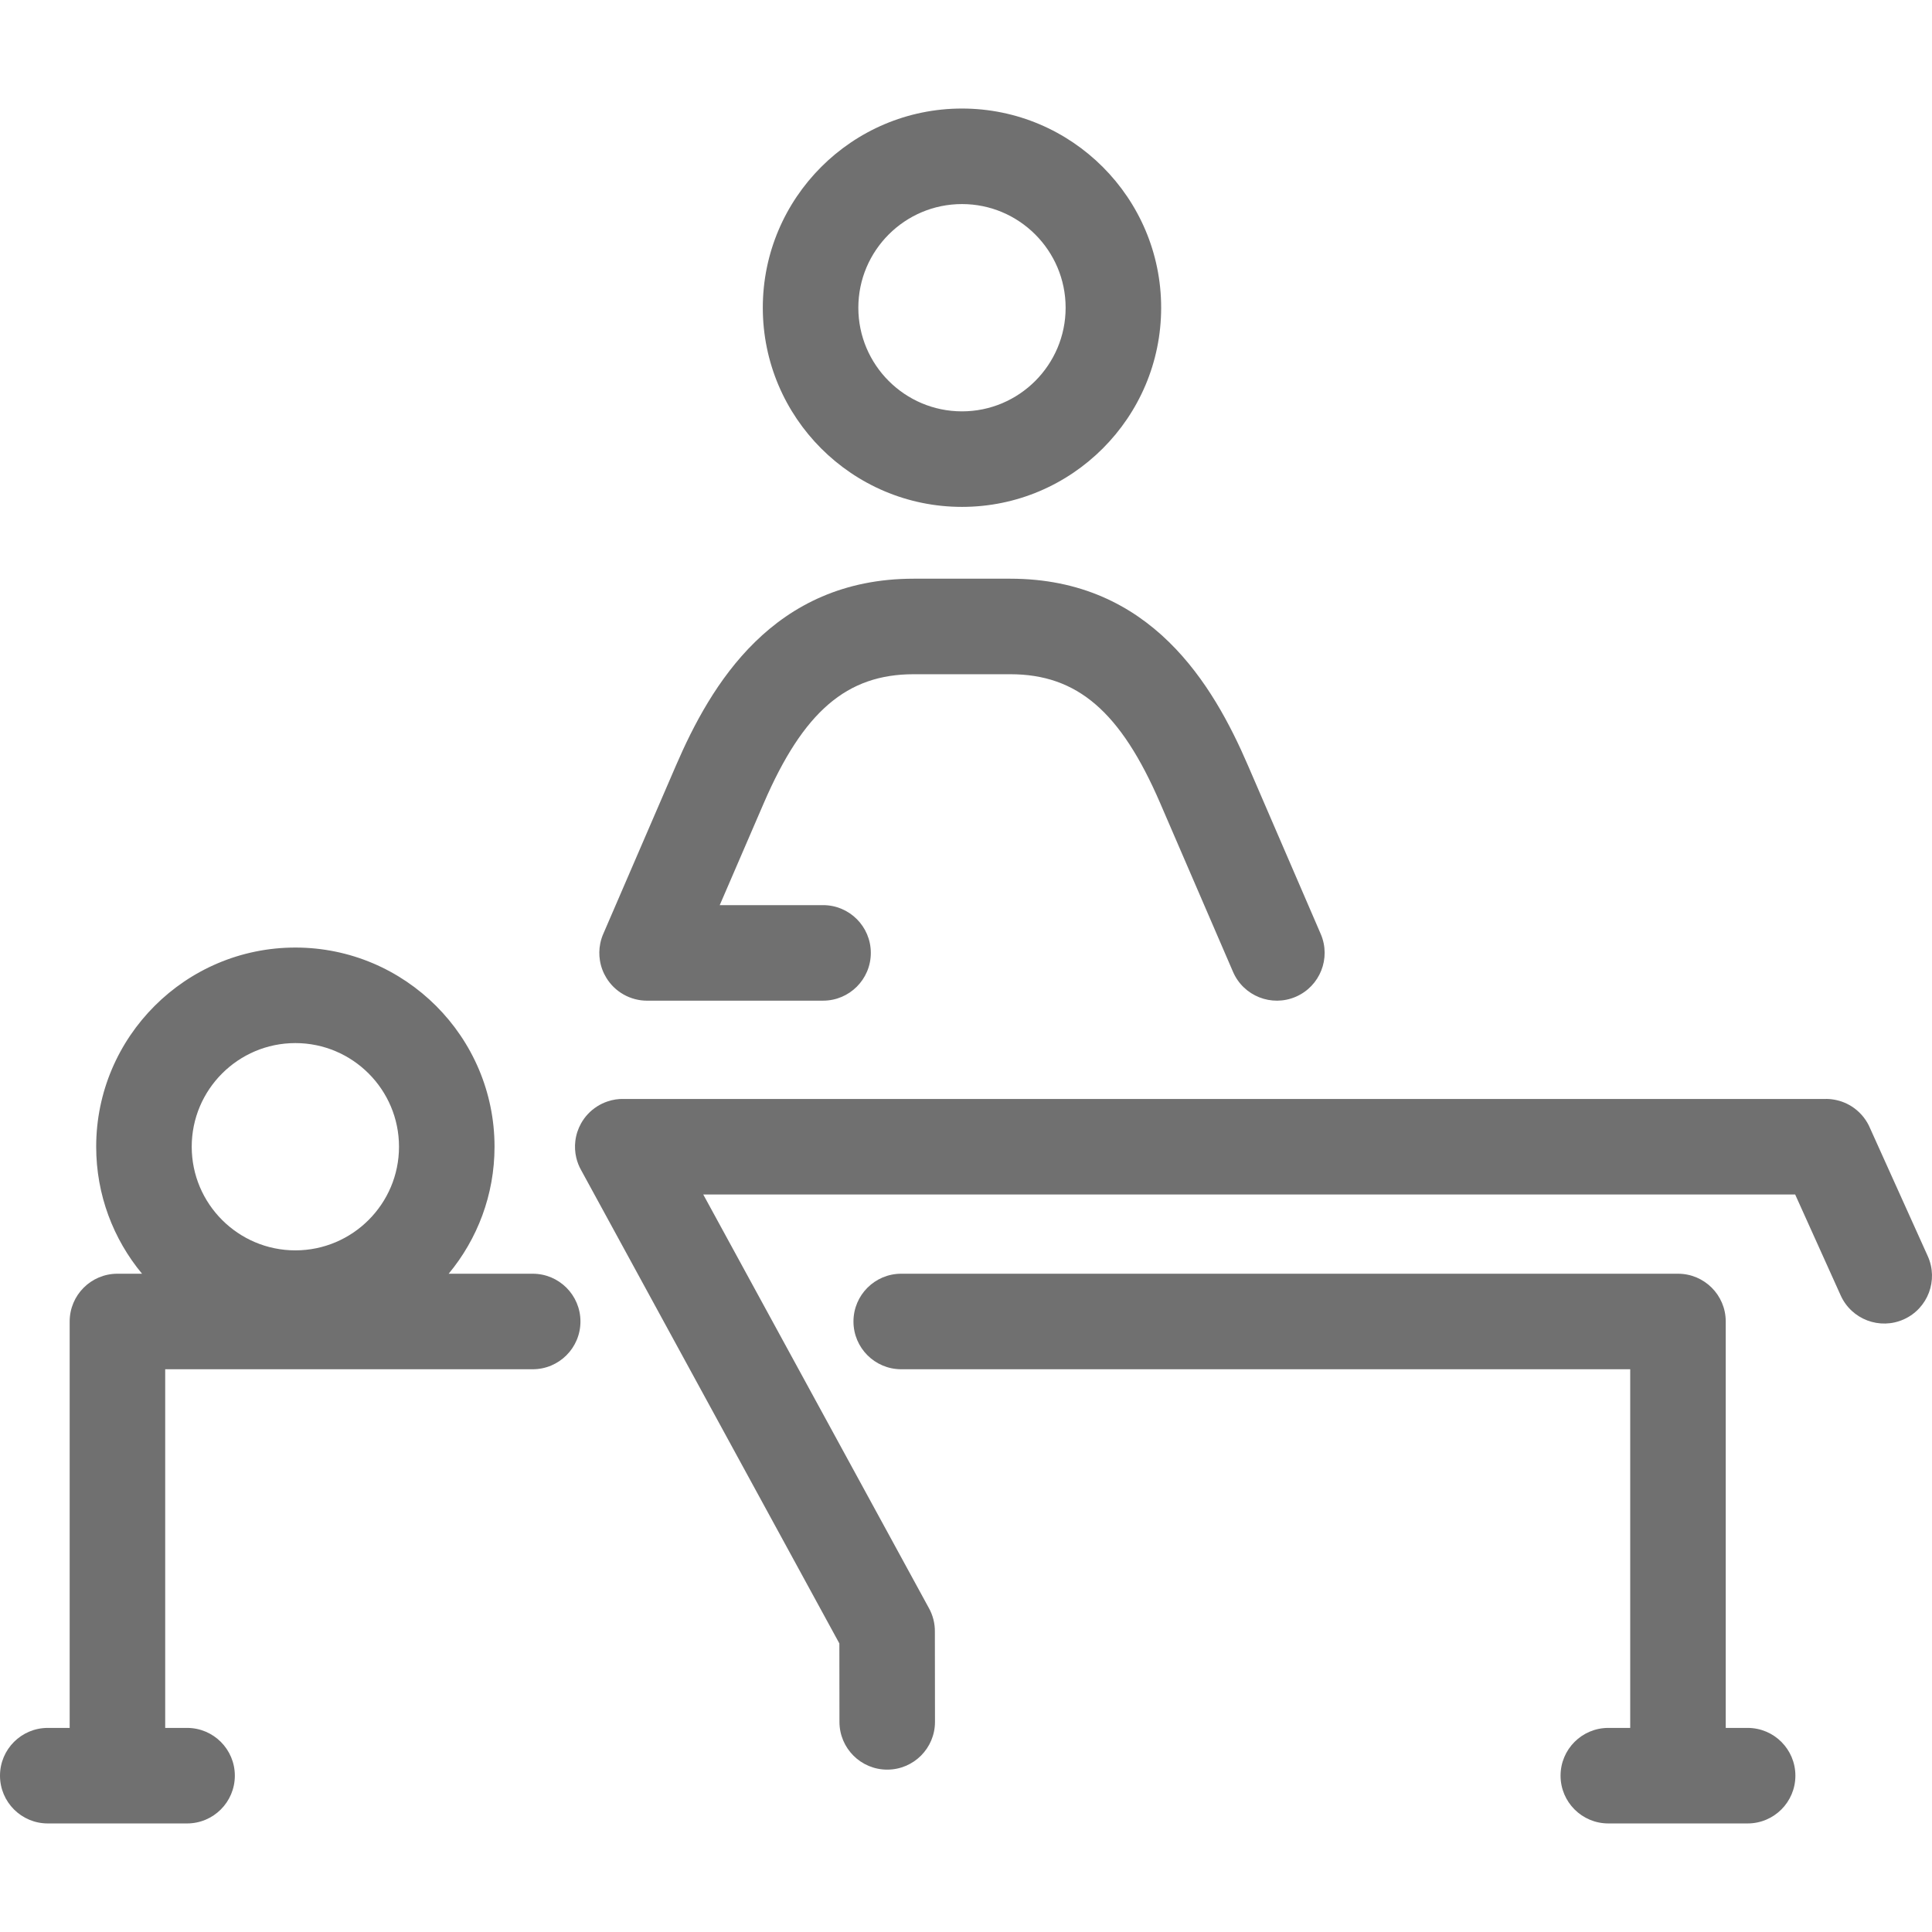
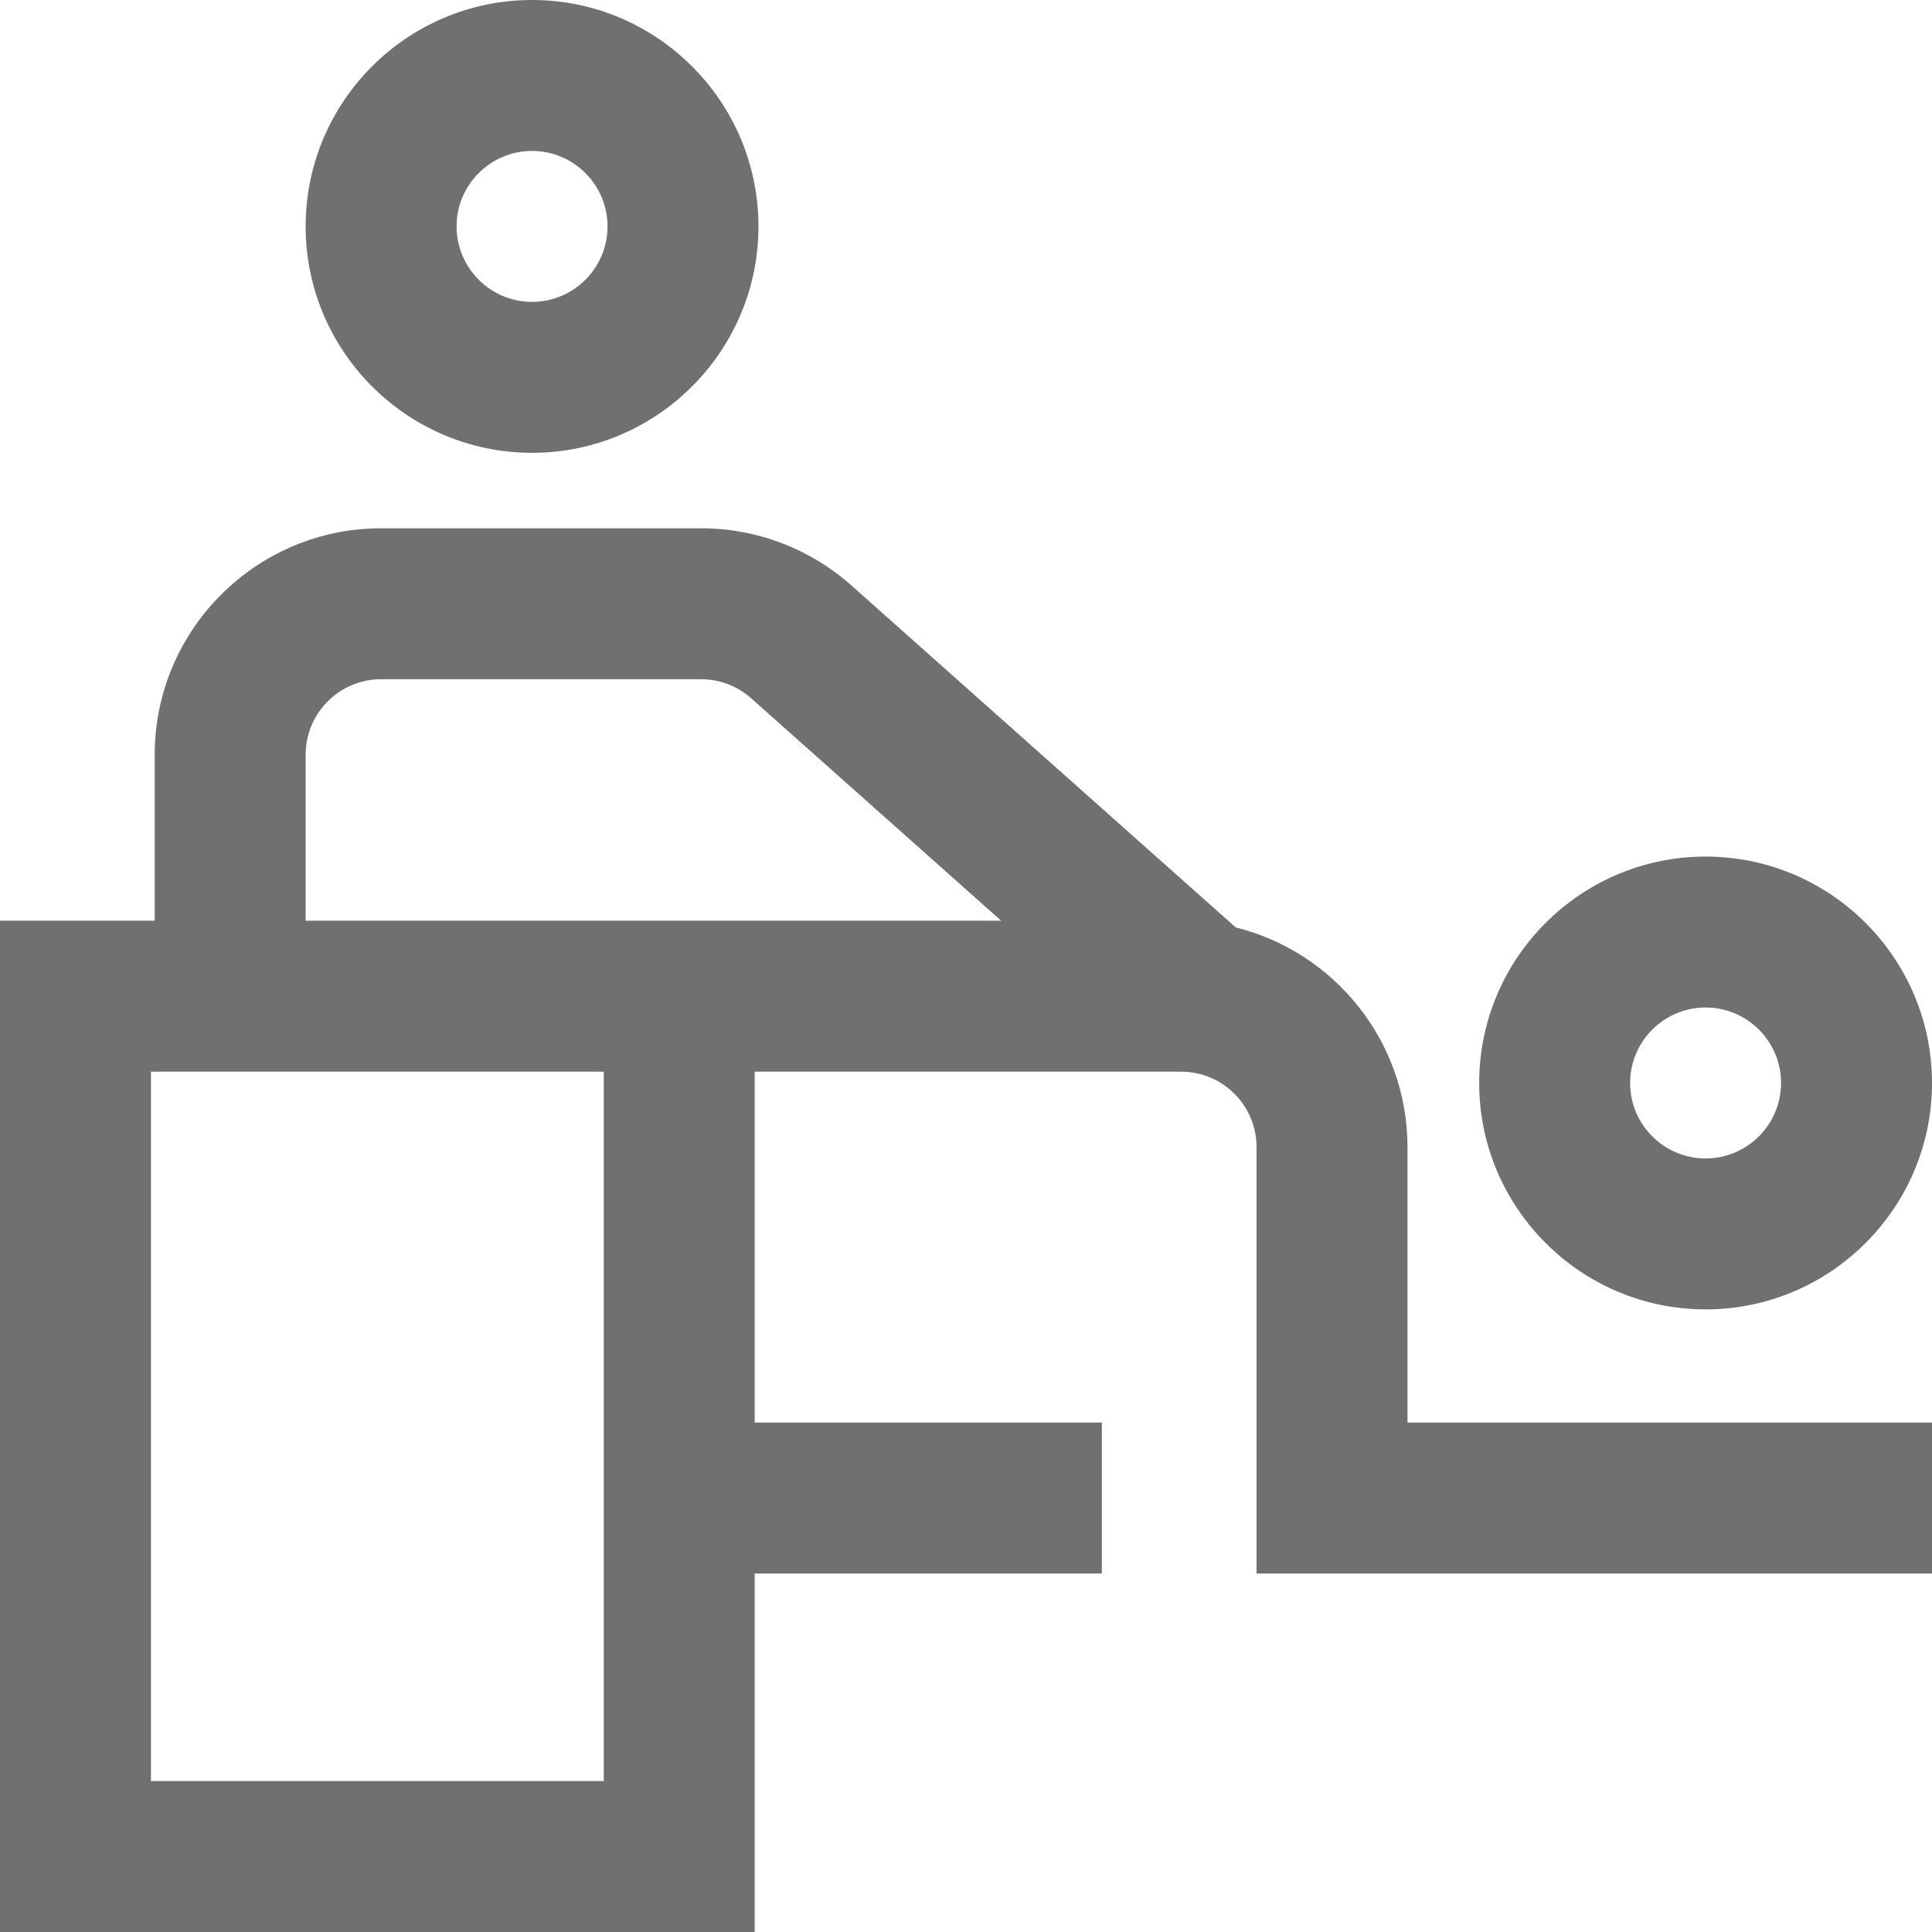
- <svg xmlns="http://www.w3.org/2000/svg" version="1.1" id="Capa_1" x="0px" y="0px" fill="#707070" viewBox="0 0 364.026 364.026" style="enable-background:new 0 0 364.026 364.026;" xml:space="preserve">
-   <path d="M113.035,180.958c-0.165-1.033-0.151-2.104,0.06-3.163c0.139-0.704,0.359-1.379,0.651-2.013l13.635-31.582  c6.519-15.095,18.251-35.162,44.776-35.162h18.198c26.527,0,38.259,20.067,44.774,35.162l13.72,31.777  c1.971,4.563-0.132,9.86-4.695,11.83c-4.562,1.971-9.859-0.131-11.83-4.695l-13.72-31.777c-7.45-17.258-15.635-24.297-28.249-24.297  h-18.198c-12.614,0-20.799,7.039-28.251,24.298l-8.293,19.208h19.466c4.971,0,9,4.029,9,9s-4.029,9-9,9H122.16  c-0.08,0.002-0.159,0.003-0.24,0.003c-0.753,0-1.513-0.095-2.265-0.291c-0.767-0.199-1.494-0.497-2.167-0.88  c-1.36-0.769-2.456-1.853-3.232-3.119C113.646,183.268,113.224,182.152,113.035,180.958z M329.286,325.571h-4.123v-76.577  c0-4.971-4.029-9-9-9H169.809c-4.971,0-9,4.029-9,9s4.029,9,9,9h137.354v67.577h-4.124c-4.971,0-9,4.029-9,9s4.029,9,9,9h12.856  c0.089,0.003,0.178,0.004,0.268,0.004s0.179-0.001,0.268-0.004h12.855c4.971,0,9-4.029,9-9S334.257,325.571,329.286,325.571z   M143.727,57.98c0-20.693,16.835-37.529,37.528-37.529s37.529,16.836,37.529,37.529s-16.836,37.528-37.529,37.528  S143.727,78.674,143.727,57.98z M161.727,57.98c0,10.768,8.761,19.528,19.528,19.528c10.769,0,19.529-8.761,19.529-19.528  c0-10.769-8.761-19.529-19.529-19.529C170.487,38.451,161.727,47.212,161.727,57.98z M363.228,236.68l-10.849-24.053  c-0.313-0.756-0.724-1.459-1.22-2.094c-0.533-0.687-1.156-1.282-1.844-1.776c-1.088-0.783-2.356-1.33-3.732-1.564  c-0.583-0.103-1.18-0.146-1.774-0.129H117.553c-1.041-0.031-2.078,0.127-3.092,0.471c-0.682,0.23-1.326,0.539-1.924,0.917  c-1.316,0.829-2.352,1.954-3.064,3.239c-0.561,1.007-0.934,2.133-1.072,3.331c-0.12,1.025-0.065,2.078,0.179,3.11  c0.202,0.856,0.525,1.666,0.952,2.408l48.619,89.115l0.018,14.789c0.006,4.967,4.034,8.989,9,8.989c0.003,0,0.008,0,0.011,0  c4.971-0.006,8.995-4.04,8.989-9.011l-0.021-16.909c0.015-0.794-0.075-1.595-0.277-2.382c-0.201-0.793-0.508-1.544-0.903-2.236  l-42.463-77.832h205.738l8.577,19.017c2.044,4.531,7.374,6.548,11.904,4.504C363.255,246.541,365.271,241.212,363.228,236.68z   M109.369,248.994c0,4.971-4.029,9-9,9H31.127v67.577h4.121c4.971,0,9,4.029,9,9s-4.029,9-9,9H22.395  c-0.089,0.003-0.178,0.004-0.268,0.004s-0.179-0.001-0.268-0.004H9c-4.971,0-9-4.029-9-9s4.029-9,9-9h4.127v-76.577  c0-4.971,4.029-9,9-9h4.635c-5.393-6.5-8.639-14.844-8.639-23.93c0-20.692,16.835-37.527,37.527-37.527  c20.693,0,37.529,16.835,37.529,37.527c0,9.086-3.246,17.43-8.64,23.93h15.829C105.34,239.994,109.369,244.023,109.369,248.994z   M75.18,216.064c0-10.768-8.761-19.527-19.529-19.527c-10.768,0-19.527,8.76-19.527,19.527c0,10.769,8.76,19.529,19.527,19.529  C66.419,235.593,75.18,226.833,75.18,216.064z" />
+ <svg xmlns="http://www.w3.org/2000/svg" version="1.1" id="Capa_1" x="0px" y="0px" fill="#707070" viewBox="0 0 512 512" style="enable-background:new 0 0 512 512;" xml:space="preserve">
+   <g>
+     <g>
+       <g>
+         <path d="M452,347c33.084,0,60-26.916,60-60s-26.916-60-60-60s-60,26.916-60,60S418.916,347,452,347z M452,267     c11.028,0,20,8.972,20,20s-8.972,20-20,20s-20-8.972-20-20S440.972,267,452,267z" />
+         <path d="M373,304c0-28.09-19.407-51.724-45.516-58.222l-101.819-90.602C214.666,145.39,200.502,140,185.78,140H101     c-33.084,0-60,26.916-60,60v44H0v268h200v-95h92v-40h-92v-93h113c11.028,0,20,8.972,20,20v113h179v-40H373V304z M160,472H40V284     h120V472z M81,244v-44c0-11.028,8.972-20,20-20h84.78c4.907,0,9.629,1.797,13.295,5.059L265.313,244H81z" />
+         <path d="M141,120c33.084,0,60-26.916,60-60S174.084,0,141,0S81,26.916,81,60S107.916,120,141,120z M141,40     c11.028,0,20,8.972,20,20s-8.972,20-20,20s-20-8.972-20-20S129.972,40,141,40z" />
+       </g>
+     </g>
+   </g>
  <g>
</g>
  <g>
</g>
  <g>
</g>
  <g>
</g>
  <g>
</g>
  <g>
</g>
  <g>
</g>
  <g>
</g>
  <g>
</g>
  <g>
</g>
  <g>
</g>
  <g>
</g>
  <g>
</g>
  <g>
</g>
  <g>
</g>
</svg>
